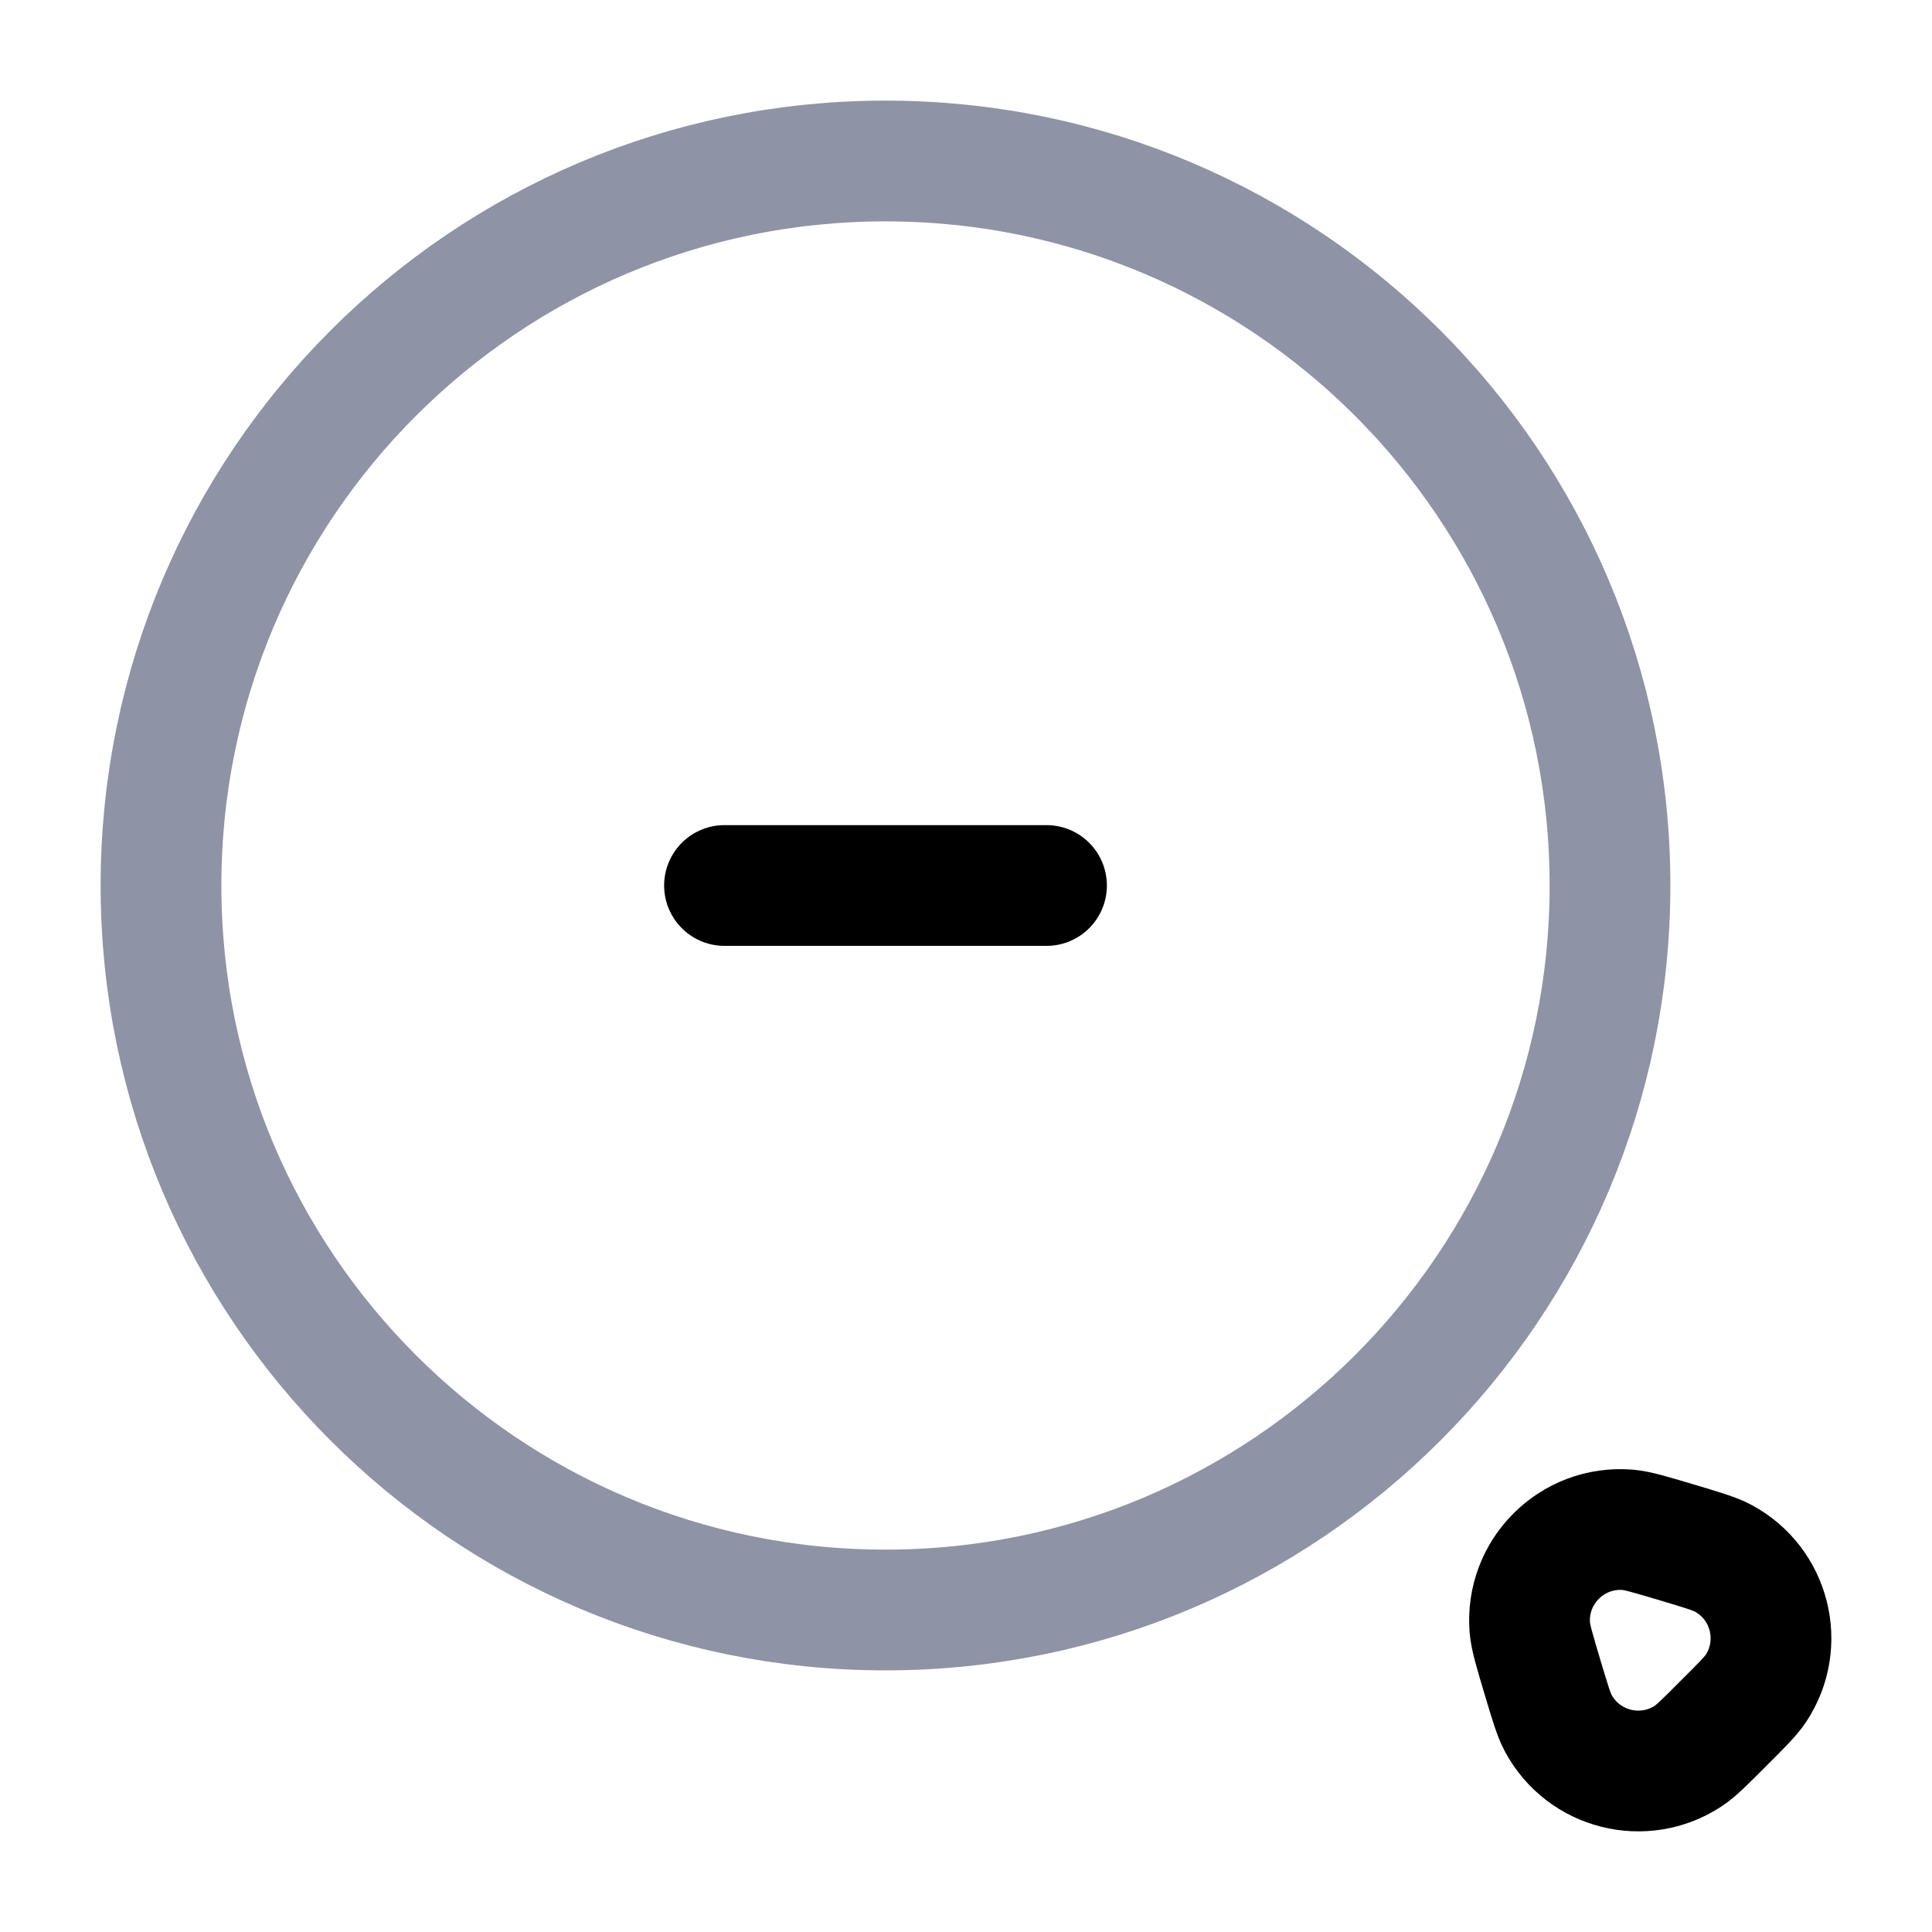
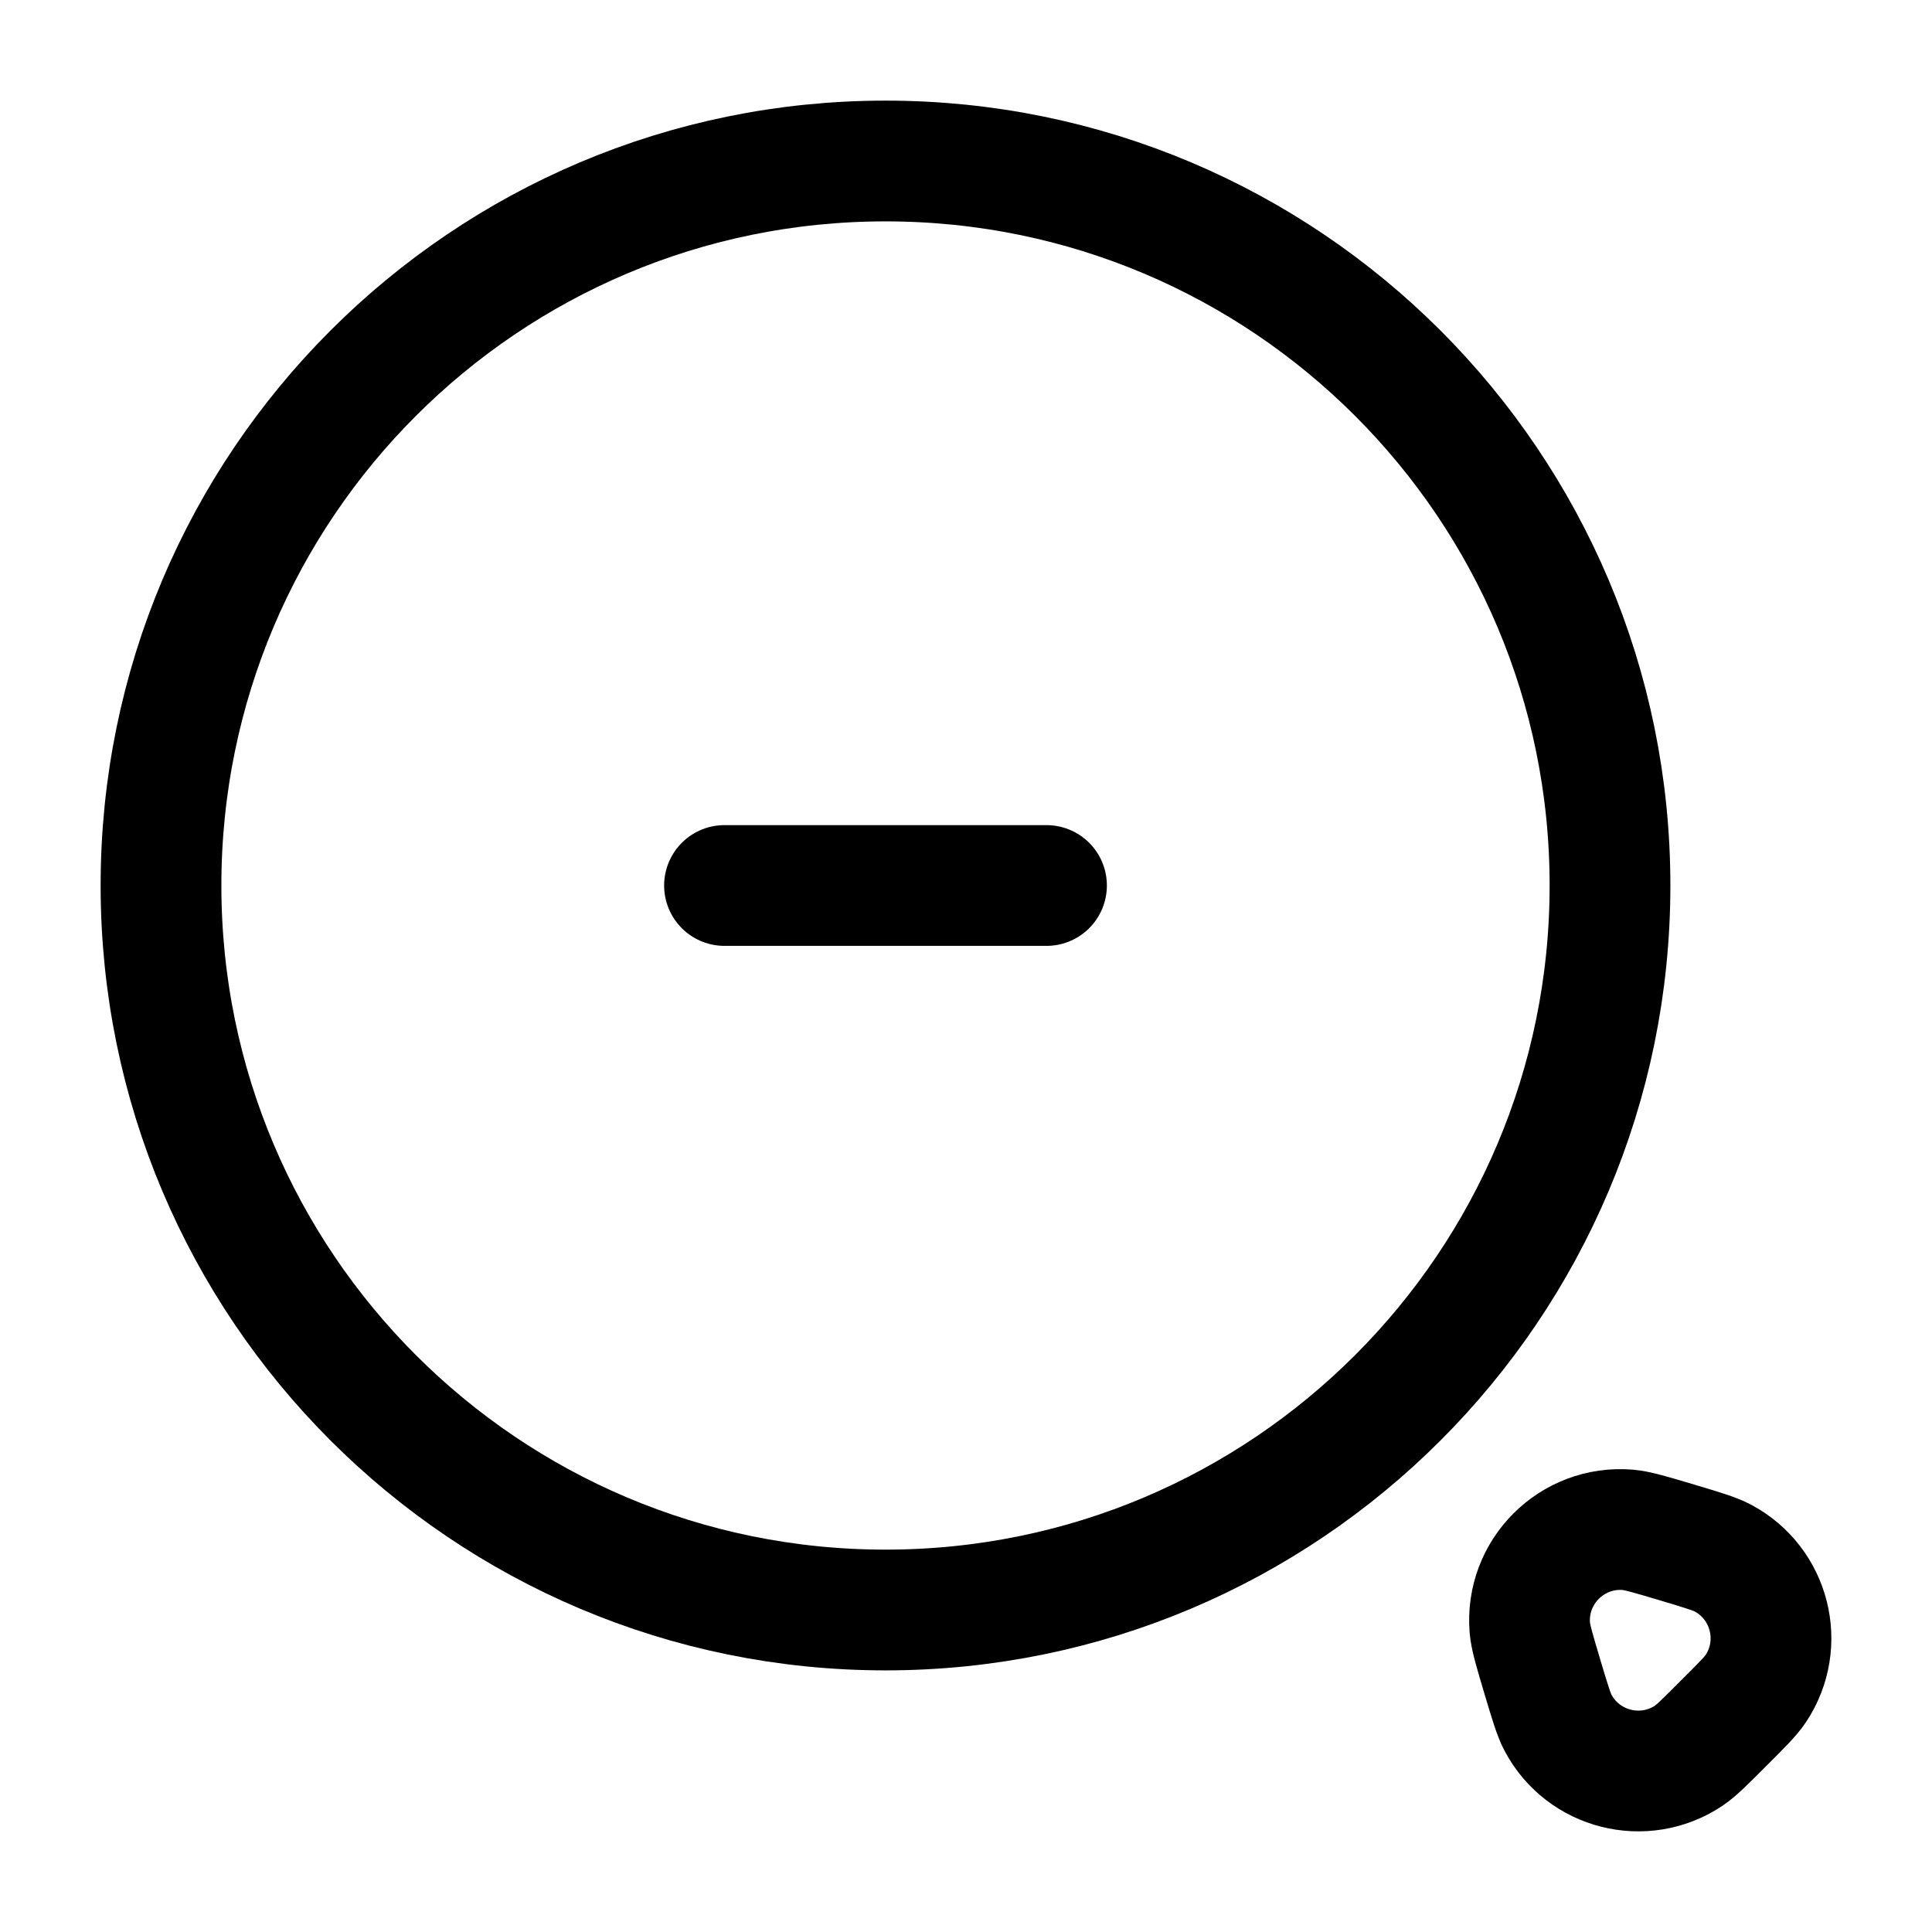
<svg xmlns="http://www.w3.org/2000/svg" width="24" height="24" viewBox="0 0 24 24" fill="none">
-   <circle cx="11" cy="11" r="9" stroke="#8E93A6" stroke-width="1.5" />
+   <circle cx="11" cy="11" r="9" stroke="currentColor" stroke-width="1.5" />
  <path d="M9 11H11H13" stroke="currentColor" stroke-width="1.5" stroke-linecap="round" />
  <path d="M21.812 20.975C21.749 21.07 21.636 21.183 21.409 21.409C21.183 21.636 21.07 21.749 20.975 21.812C20.42 22.179 19.67 21.99 19.356 21.404C19.302 21.303 19.256 21.15 19.164 20.843C19.064 20.508 19.014 20.34 19.004 20.222C18.947 19.527 19.527 18.947 20.222 19.004C20.34 19.014 20.508 19.064 20.843 19.164C21.15 19.256 21.303 19.302 21.404 19.356C21.99 19.67 22.179 20.42 21.812 20.975Z" stroke="currentColor" stroke-width="1.5" stroke-linecap="round" />
</svg>
